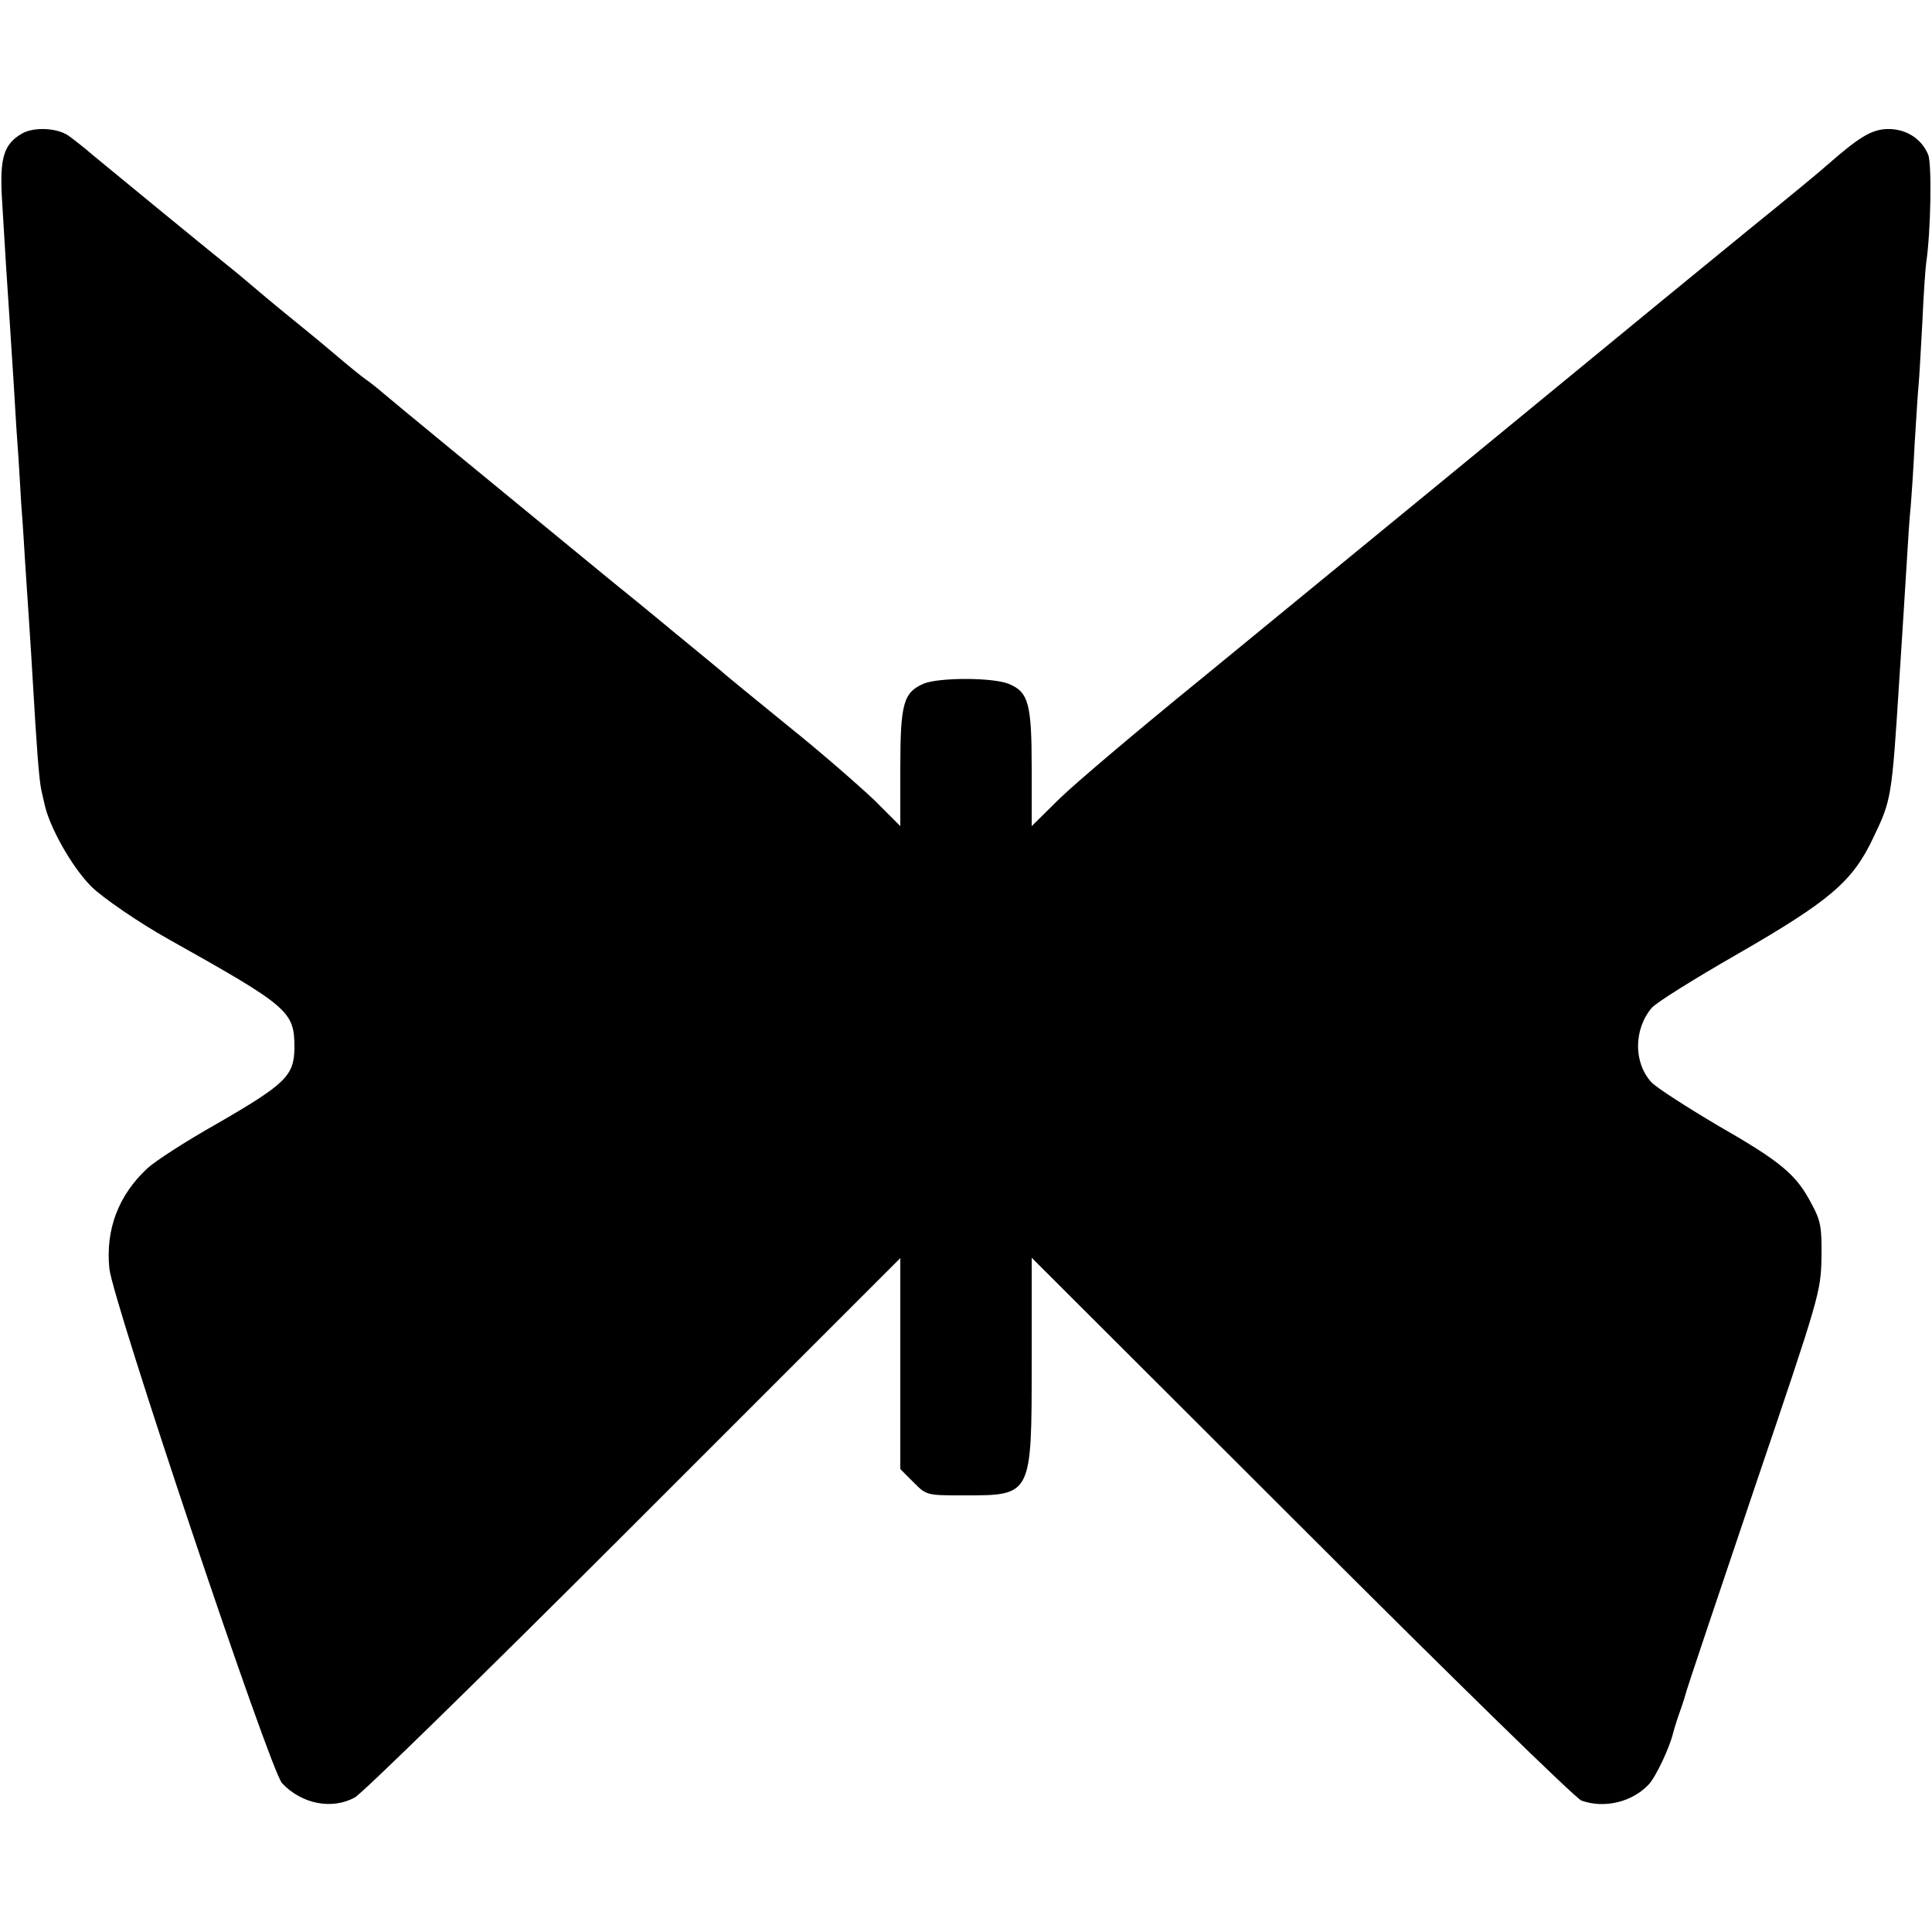
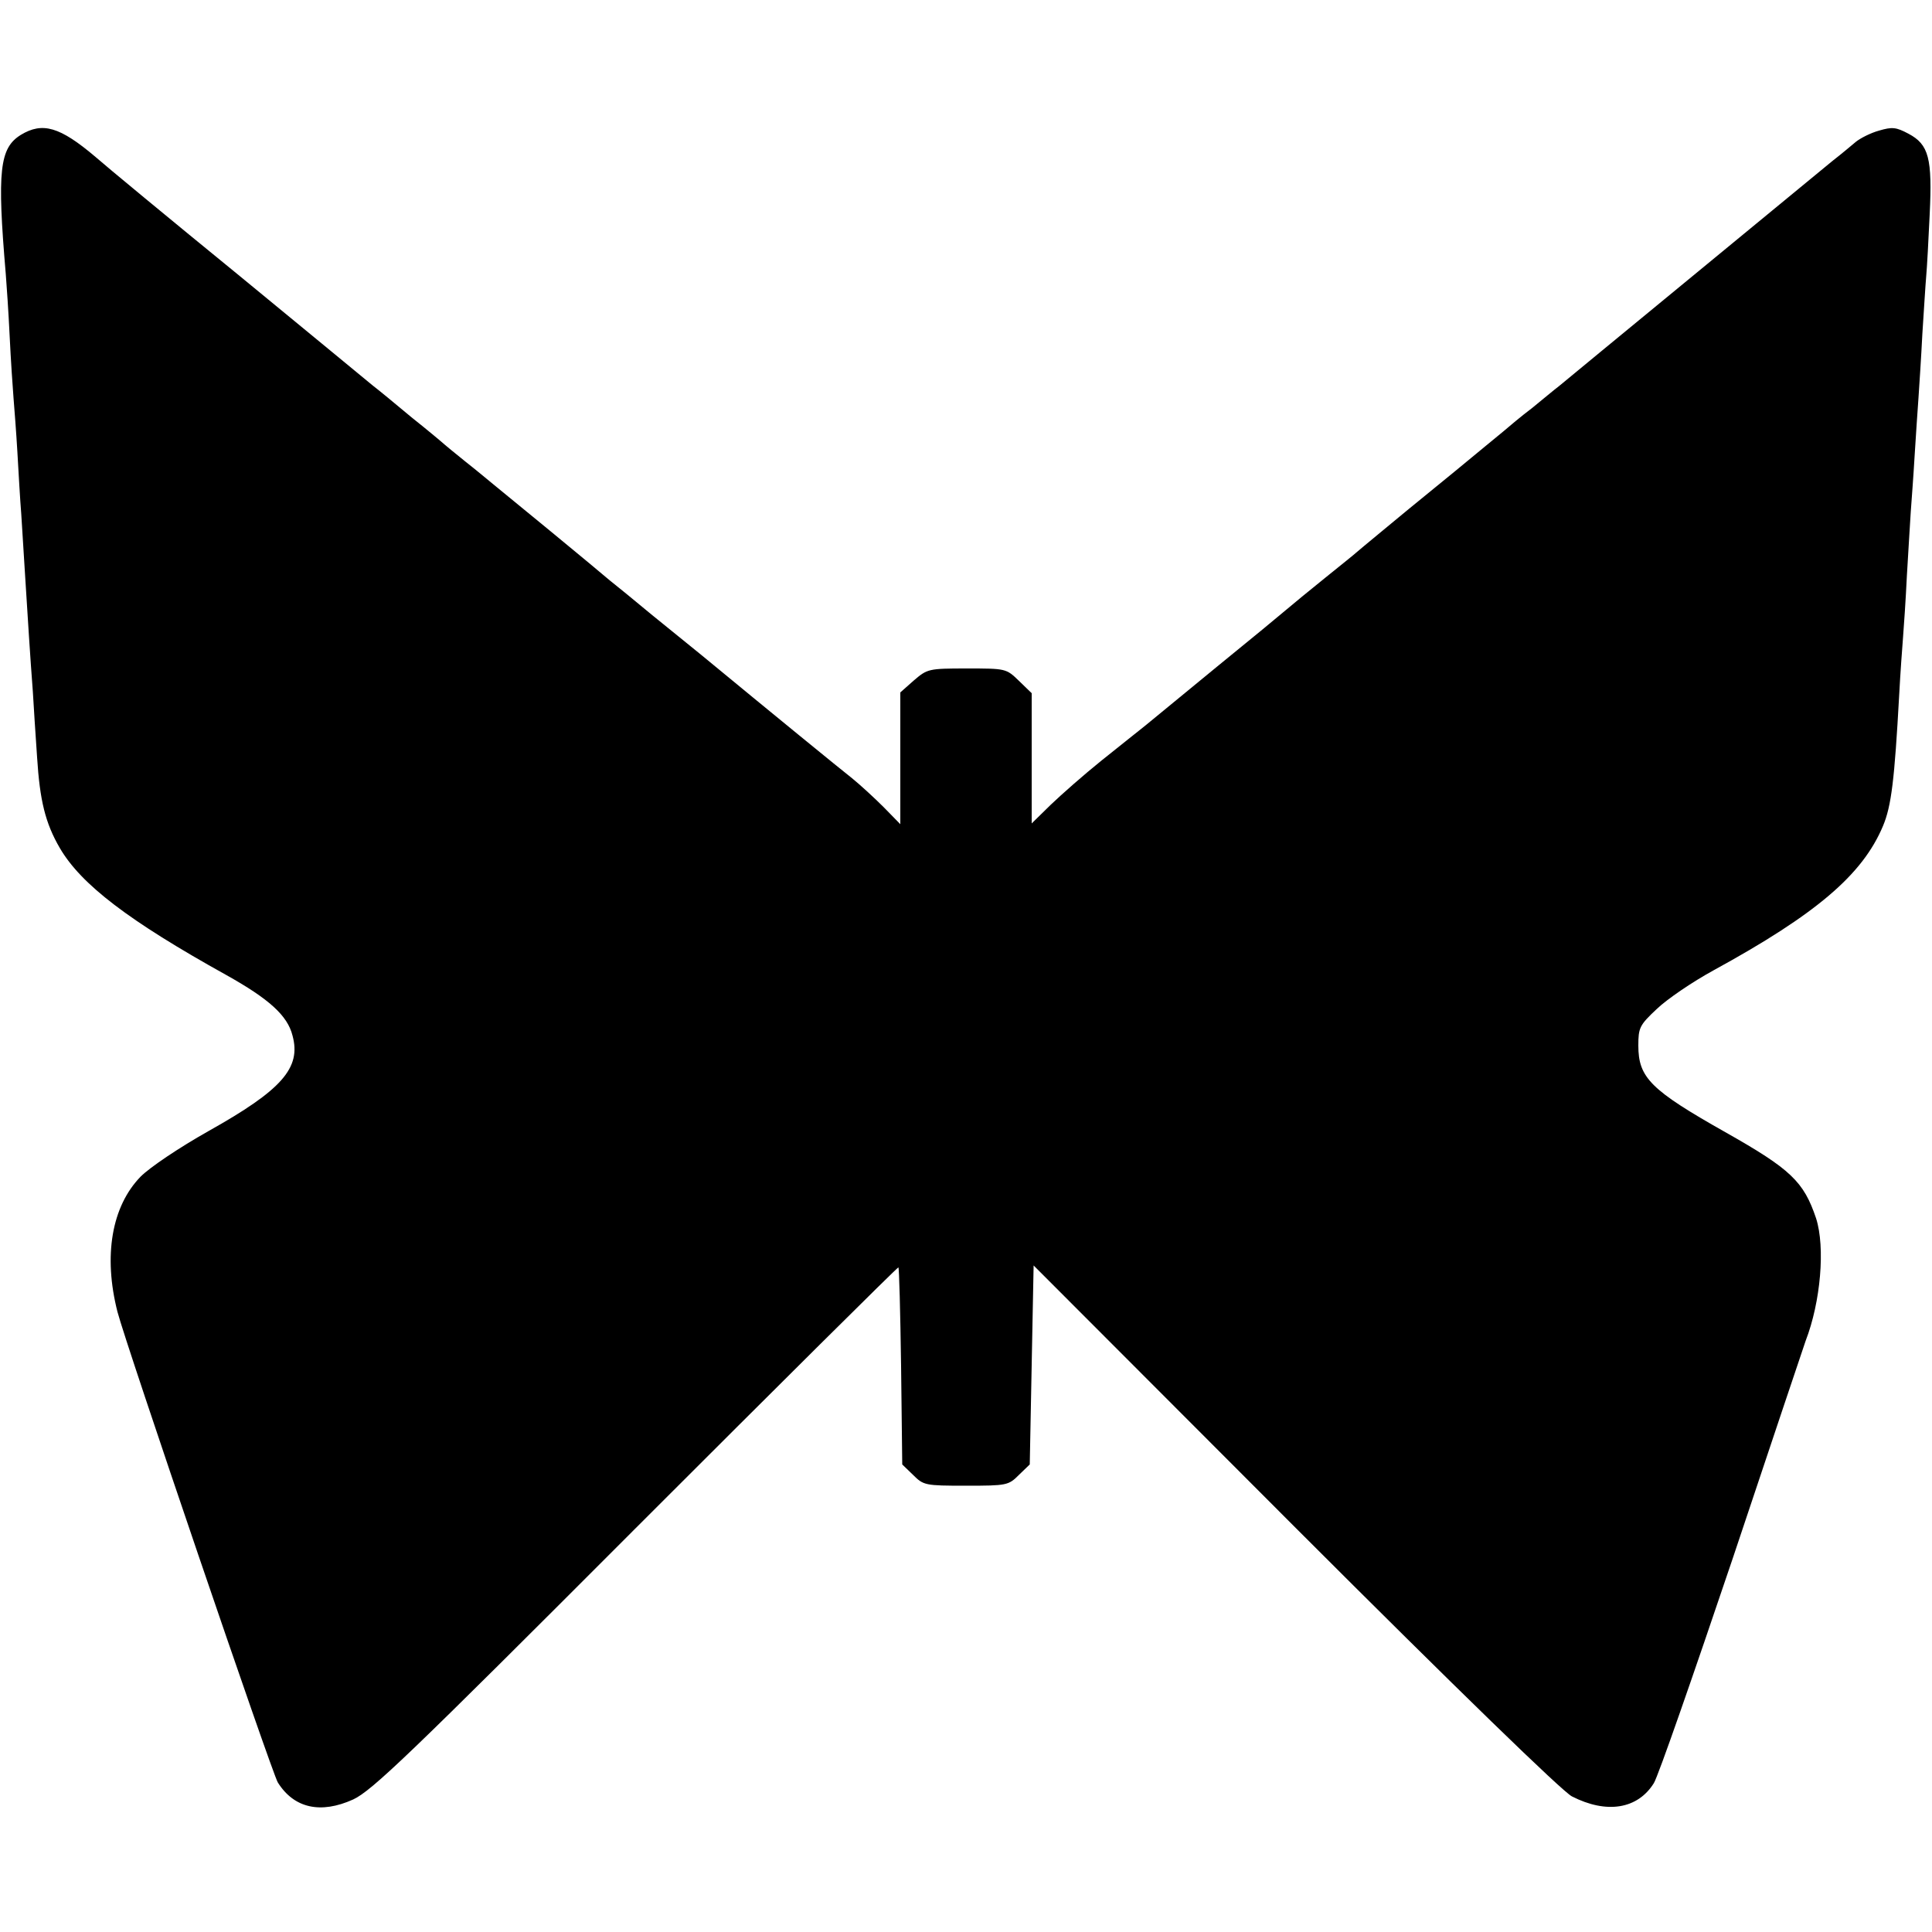
<svg xmlns="http://www.w3.org/2000/svg" version="1.0" width="500pt" height="500pt" viewBox="0 0 500 500" preserveAspectRatio="xMidYMid meet">
  <g transform="translate(0,500) scale(0.1,-0.1)" fill="#000000" stroke="none">
-     <path d="M58 4655 c-48 -27 -59 -63 -53 -168 8 -137 15 -244 20 -317 2 -36 7 -105 10 -155 3 -49 7 -121 10 -160 3 -38 7 -110 10 -160 4 -49 8 -117 10 -150 5 -77 15 -221 20 -310 10 -172 16 -252 22 -280 4 -16 7 -32 8 -35 12 -59 71 -164 121 -214 29 -29 124 -94 199 -136 314 -176 327 -187 327 -282 -1 -72 -22 -93 -202 -197 -80 -45 -160 -97 -179 -115 -75 -70 -108 -158 -98 -259 9 -85 416 -1299 447 -1332 51 -54 129 -69 188 -37 18 9 343 327 722 706 l690 690 0 -273 0 -273 34 -34 c34 -34 34 -34 130 -34 177 0 176 -3 176 347 l0 268 698 -697 c389 -389 709 -702 725 -708 59 -21 131 -4 174 42 18 19 54 95 63 133 4 15 11 38 21 65 5 14 11 34 14 45 3 11 82 247 176 525 169 498 171 506 173 595 1 80 -2 96 -26 140 -39 75 -78 108 -242 202 -81 48 -159 98 -172 112 -47 51 -46 138 1 193 11 13 110 75 220 138 243 140 300 189 354 304 46 96 47 103 66 401 3 50 8 119 10 155 2 36 7 108 10 160 3 52 7 115 10 140 2 25 7 97 10 160 4 63 8 131 10 150 2 19 6 94 10 165 3 72 8 141 10 155 12 81 15 256 5 280 -18 43 -60 68 -108 66 -40 -2 -72 -22 -152 -92 -14 -13 -106 -89 -205 -169 -99 -81 -198 -162 -220 -180 -159 -131 -963 -791 -1199 -984 -160 -130 -323 -268 -363 -307 l-73 -72 0 150 c0 166 -8 197 -59 218 -41 17 -179 17 -220 1 -53 -23 -61 -51 -61 -219 l0 -150 -67 67 c-38 36 -137 123 -222 191 -85 69 -159 130 -165 135 -6 6 -36 30 -66 55 -30 25 -60 49 -67 55 -6 5 -78 65 -160 131 -339 278 -570 468 -593 488 -14 12 -34 28 -46 36 -11 8 -43 34 -70 57 -27 23 -69 58 -94 78 -25 20 -65 53 -89 73 -71 60 -78 66 -113 94 -46 37 -284 232 -337 276 -24 21 -53 43 -64 51 -29 20 -88 23 -119 6z" />
+     <path d="M54 4651 c-55 -34 -62 -92 -39 -361 2 -25 7 -97 10 -160 3 -63 8 -135 10 -160 2 -25 7 -88 10 -140 3 -52 7 -124 10 -160 2 -36 7 -108 10 -160 7 -111 13 -209 20 -300 2 -36 7 -112 11 -170 7 -111 21 -170 59 -235 55 -94 178 -188 430 -328 111 -62 159 -105 172 -157 23 -84 -28 -141 -217 -247 -78 -44 -152 -94 -176 -118 -75 -77 -97 -205 -60 -350 21 -82 400 -1194 415 -1218 42 -67 111 -82 195 -44 49 23 144 114 731 702 371 371 677 675 680 675 2 0 5 -115 7 -255 l3 -255 28 -27 c27 -27 31 -28 137 -28 106 0 110 1 137 28 l28 27 5 258 5 257 676 -677 c424 -424 692 -684 717 -697 90 -46 170 -33 212 34 11 17 102 279 204 581 101 302 186 556 189 564 39 101 51 242 27 317 -32 95 -65 127 -235 223 -193 109 -225 141 -225 224 0 46 3 53 48 95 26 25 92 70 147 100 265 145 385 247 438 373 22 52 30 121 42 338 3 58 8 125 10 150 2 25 7 97 10 160 4 63 8 138 10 165 2 28 7 93 10 145 3 52 8 120 10 150 2 30 7 105 10 165 4 61 8 128 10 150 2 22 6 94 9 160 7 145 -2 181 -55 209 -32 17 -42 18 -76 8 -22 -6 -49 -20 -60 -29 -12 -10 -38 -32 -60 -49 -75 -62 -688 -566 -708 -583 -12 -9 -43 -35 -70 -57 -28 -21 -61 -49 -75 -61 -14 -11 -70 -58 -125 -103 -55 -45 -109 -89 -120 -98 -11 -9 -45 -37 -75 -62 -30 -25 -57 -47 -60 -50 -3 -3 -39 -32 -80 -65 -41 -33 -86 -70 -100 -82 -14 -12 -95 -79 -180 -148 -85 -70 -168 -138 -185 -152 -16 -13 -68 -54 -114 -91 -46 -37 -105 -89 -132 -115 l-49 -48 0 169 0 168 -33 32 c-33 32 -34 32 -135 32 -99 0 -102 -1 -137 -31 l-35 -31 0 -171 0 -170 -43 44 c-24 24 -61 58 -82 75 -33 26 -207 168 -390 319 -22 18 -79 64 -127 103 -47 39 -97 80 -110 90 -13 11 -81 68 -153 127 -71 58 -139 114 -150 123 -11 9 -42 35 -70 57 -27 22 -52 42 -55 45 -3 3 -41 35 -85 70 -43 36 -88 73 -100 82 -11 9 -166 137 -345 284 -179 146 -347 285 -373 308 -92 78 -137 91 -193 57z" />
  </g>
</svg>
